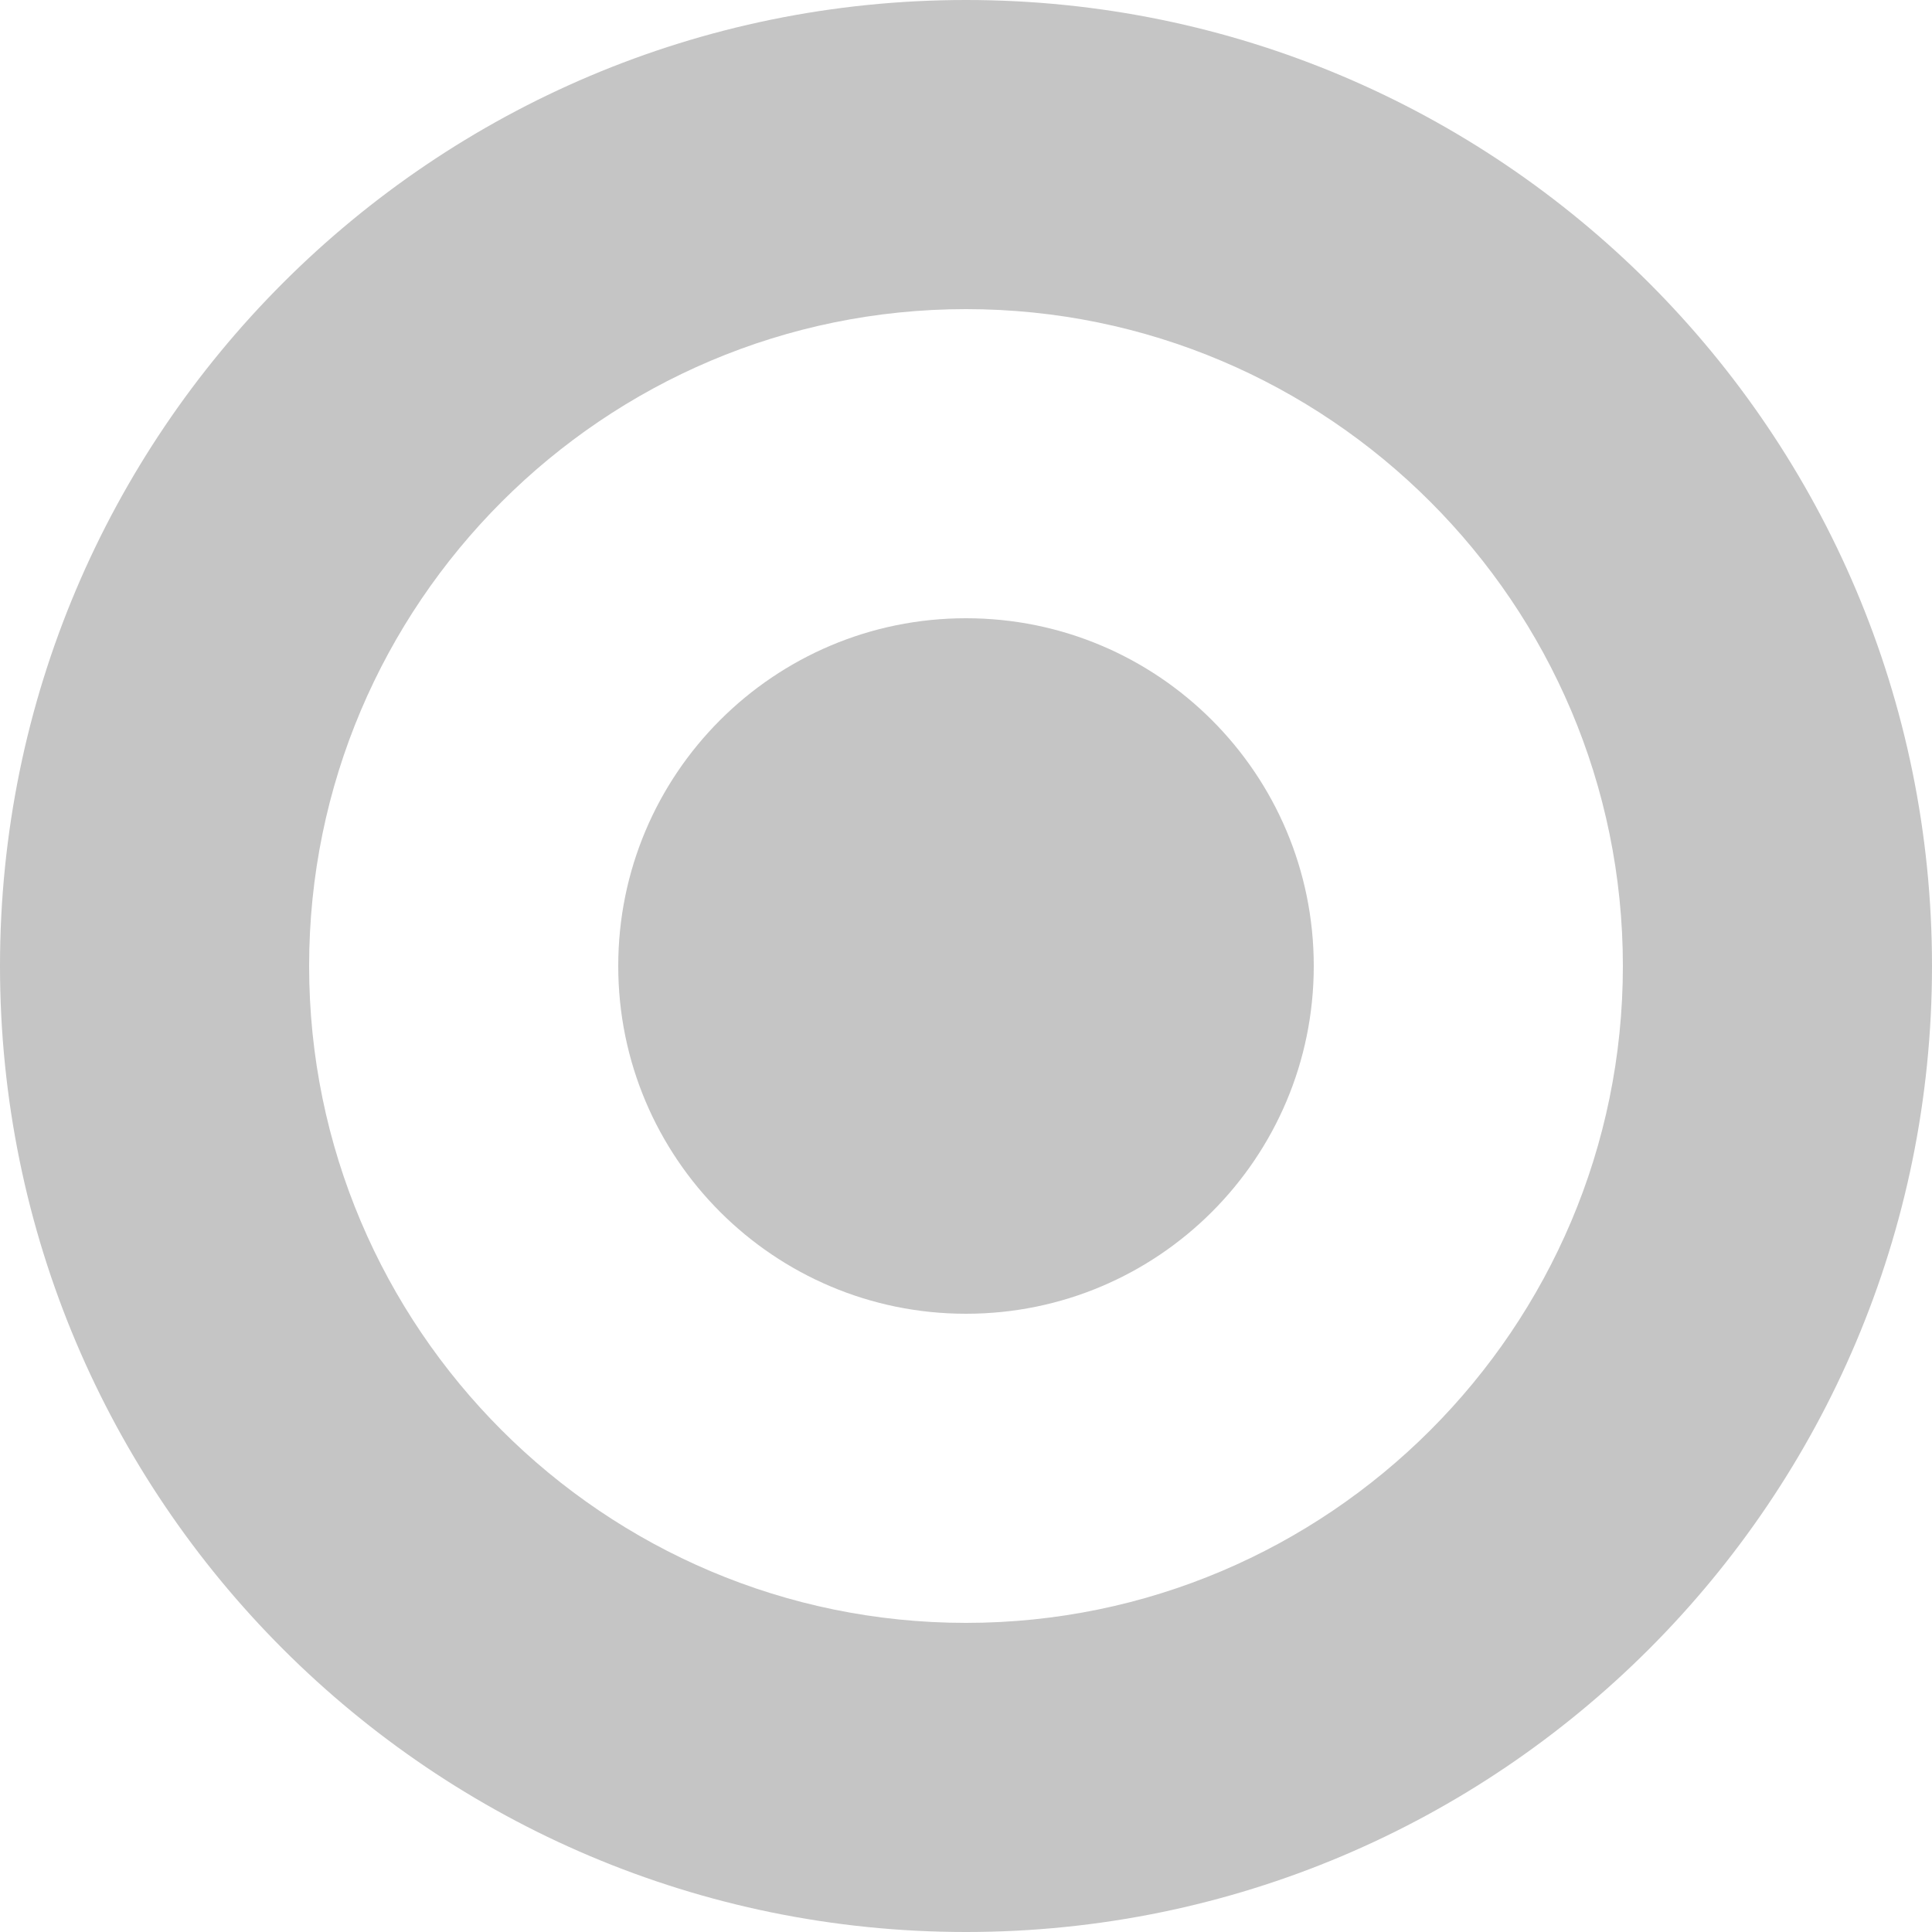
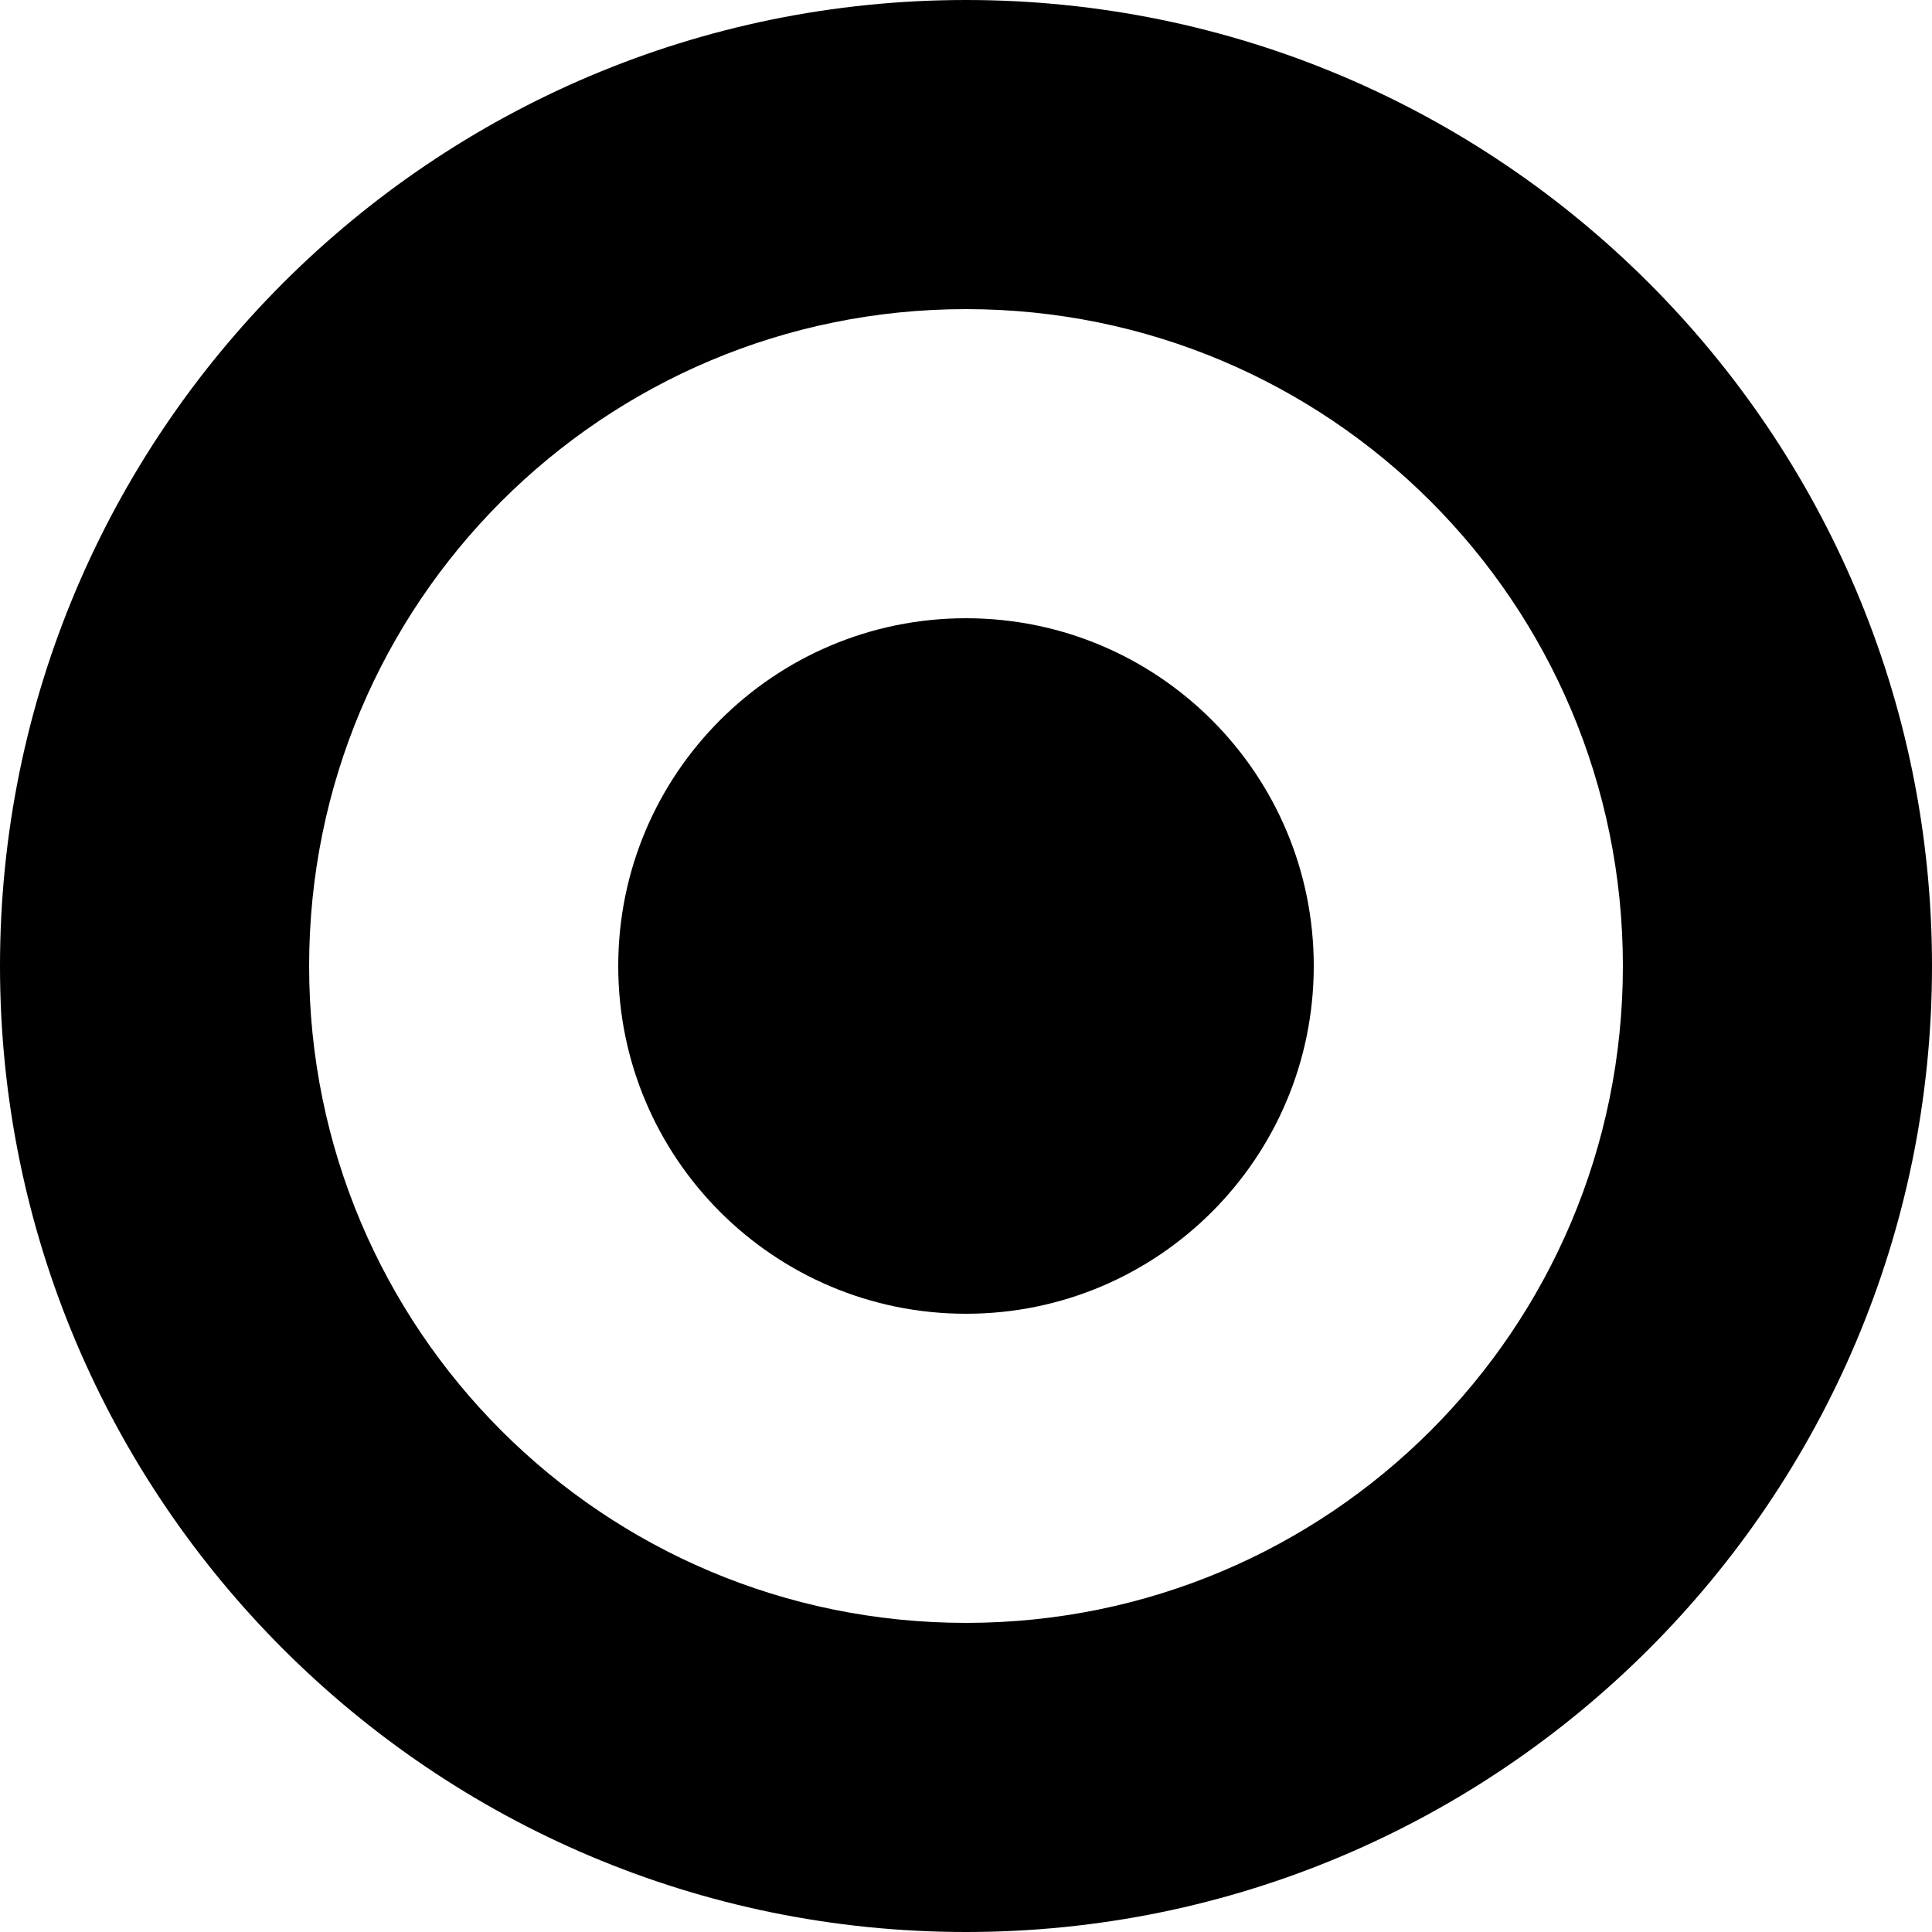
- <svg xmlns="http://www.w3.org/2000/svg" width="25" height="25" viewBox="0 0 25 25">
-   <path fill="#c5c5c5" d="M12.5 4c4.687 0 8.5 3.813 8.5 8.5 0 4.687-3.813 8.5-8.5 8.5C7.813 21 4 17.187 4 12.5 4 7.813 7.813 4 12.5 4m0-4C5.597 0 0 5.597 0 12.5S5.597 25 12.5 25 25 19.403 25 12.5 19.403 0 12.5 0z" />
-   <circle fill="#c5c5c5" cx="12.5" cy="12.5" r="4.5" />
+ <svg xmlns="http://www.w3.org/2000/svg" version="1.1" id="Слой_1" x="0px" y="0px" viewBox="0 0 25 25" style="enable-background:new 0 0 25 25;" xml:space="preserve">
+   <path d="M12.5,4c4.7,0,8.5,3.8,8.5,8.5S17.2,21,12.5,21S4,17.2,4,12.5S7.8,4,12.5,4 M12.5,0C5.6,0,0,5.6,0,12.5S5.6,25,12.5,25  S25,19.4,25,12.5S19.4,0,12.5,0z" />
+   <circle cx="12.5" cy="12.5" r="4.5" />
</svg>
